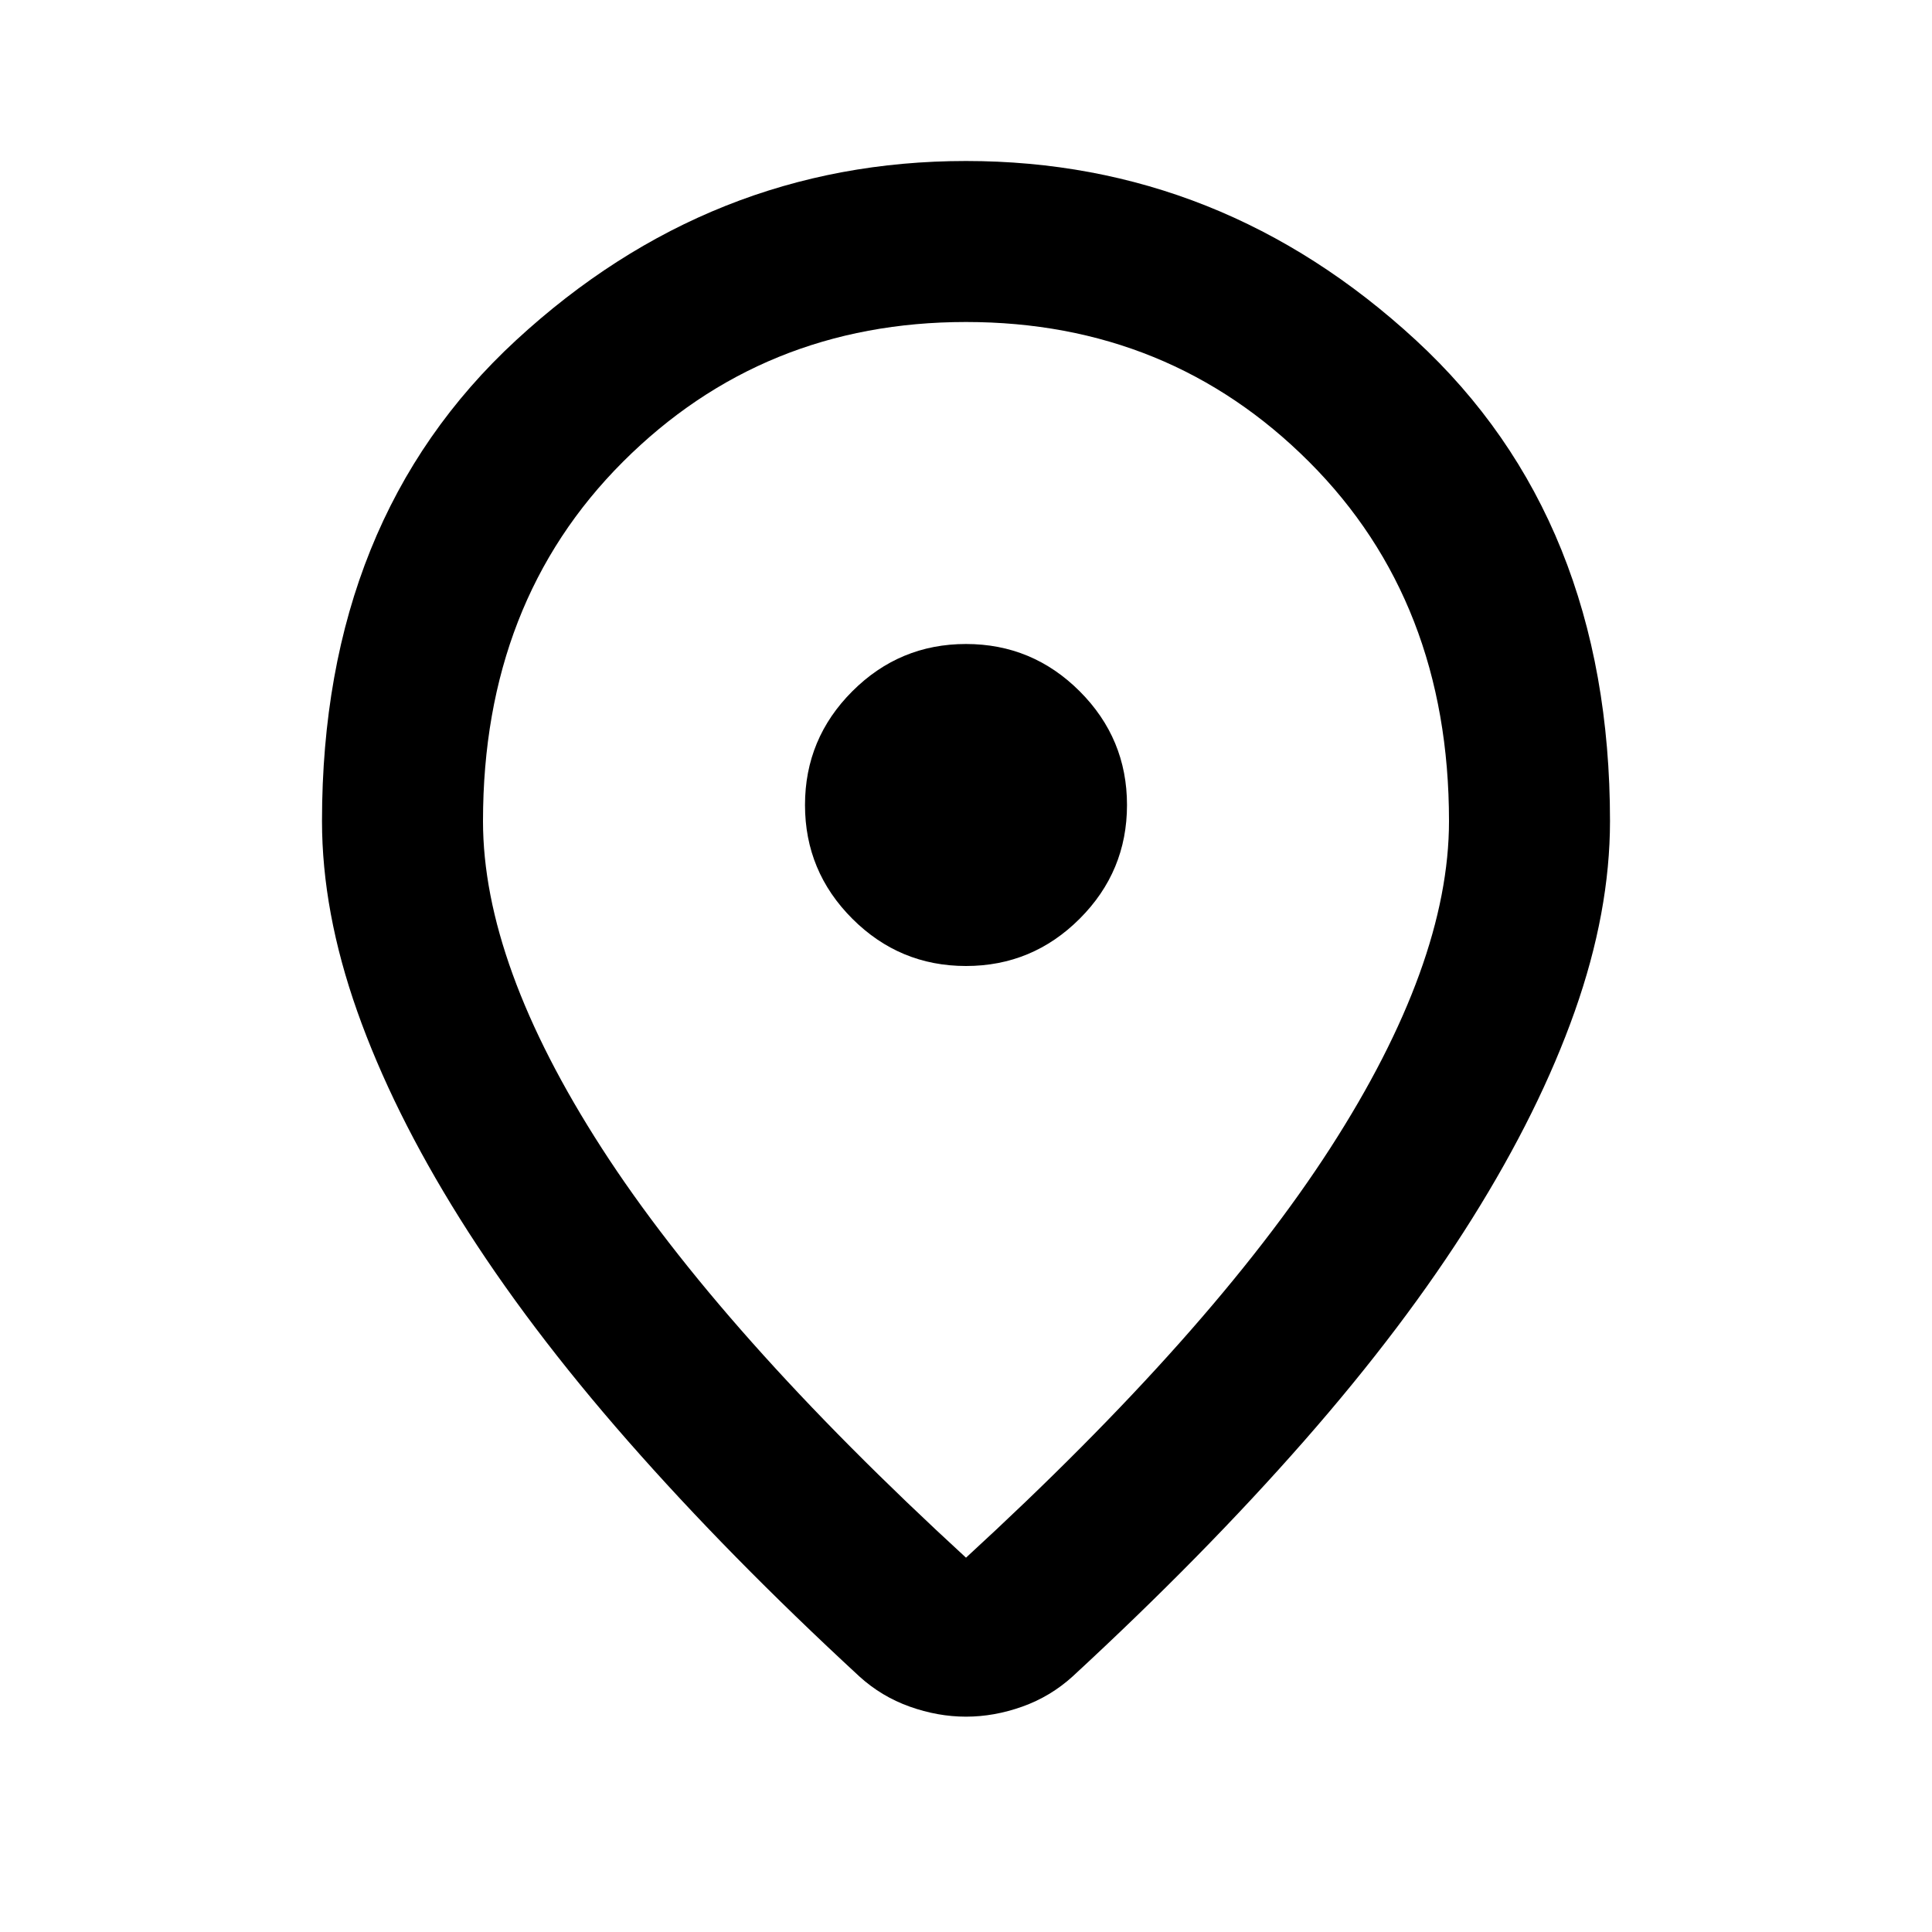
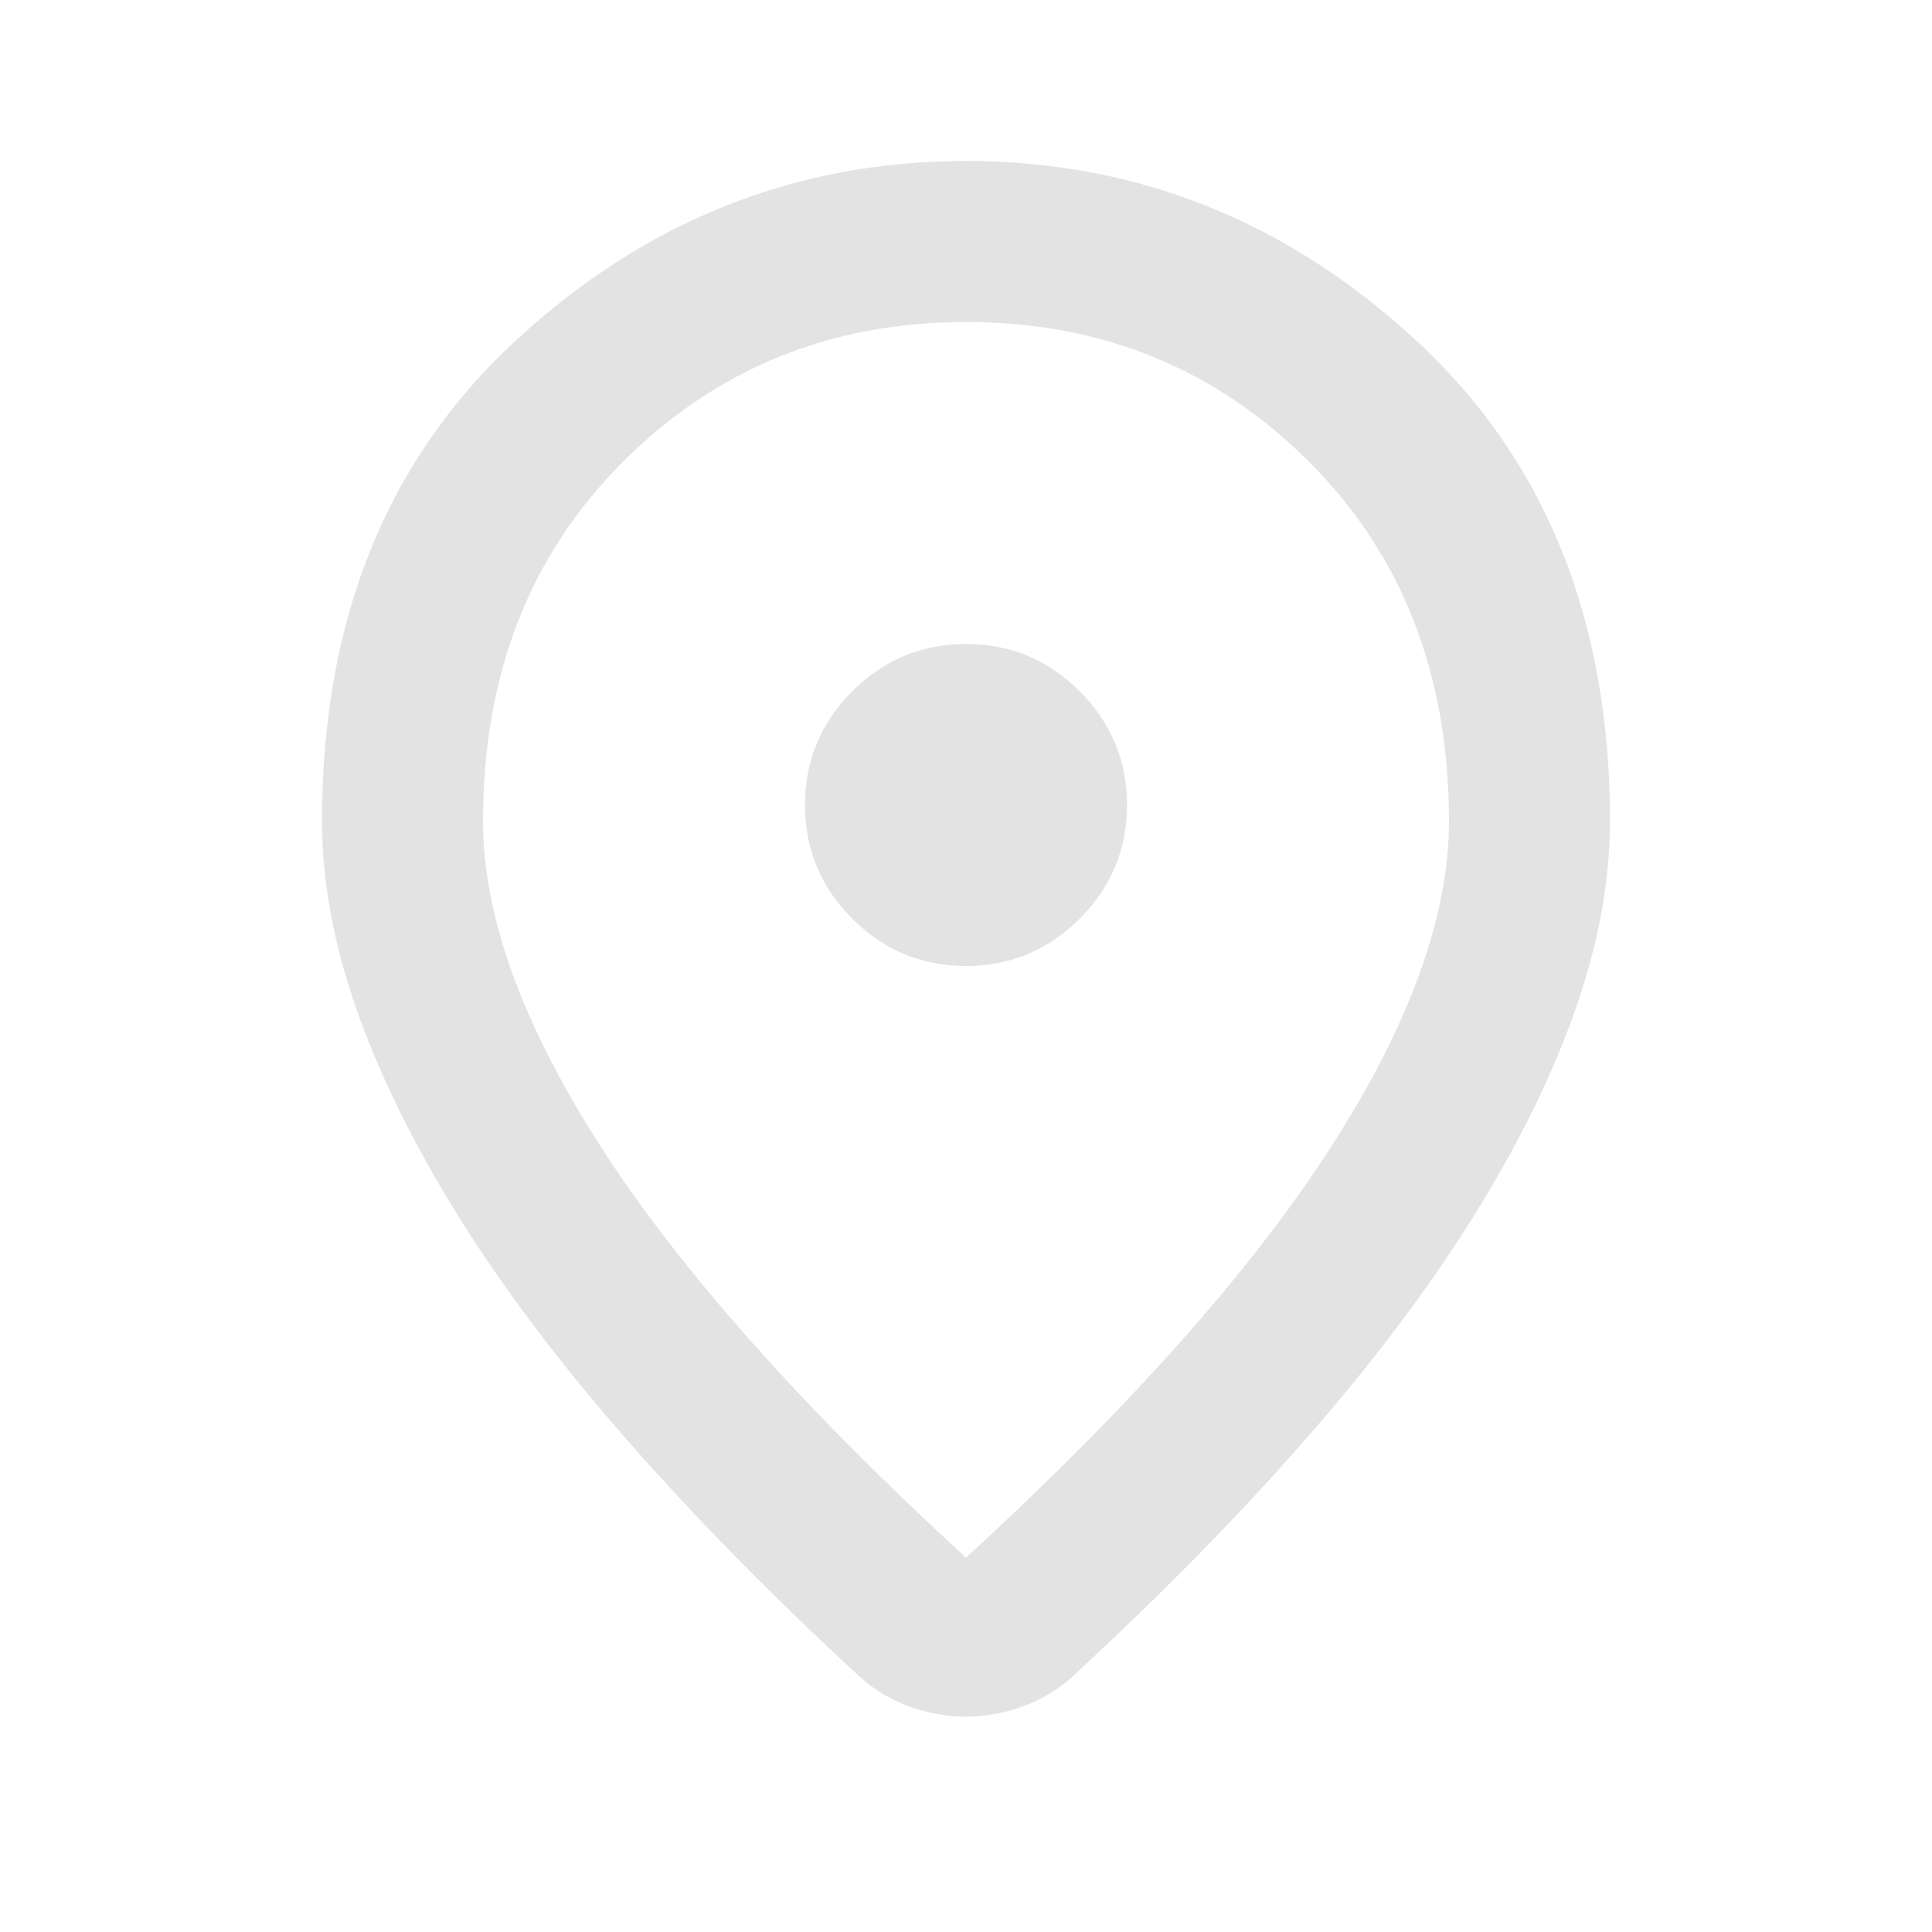
- <svg xmlns="http://www.w3.org/2000/svg" height="24" viewBox="0 -960 960 960" width="24">
+ <svg xmlns="http://www.w3.org/2000/svg" fill="#e3e3e3" height="24" viewBox="0 -960 960 960" width="24">
  <path d="M480-186q122-112 181-203.5T720-552q0-109-69.5-178.5T480-800q-101 0-170.5 69.5T240-552q0 71 59 162.5T480-186Zm0 79q-14 0-28-5t-25-15q-65-60-115-117t-83.5-110.5q-33.5-53.5-51-103T160-552q0-150 96.5-239T480-880q127 0 223.5 89T800-552q0 45-17.5 94.5t-51 103Q698-301 648-244T533-127q-11 10-25 15t-28 5Zm0-453Zm0 80q33 0 56.5-23.5T560-560q0-33-23.5-56.5T480-640q-33 0-56.5 23.5T400-560q0 33 23.5 56.5T480-480Z" />
</svg>
